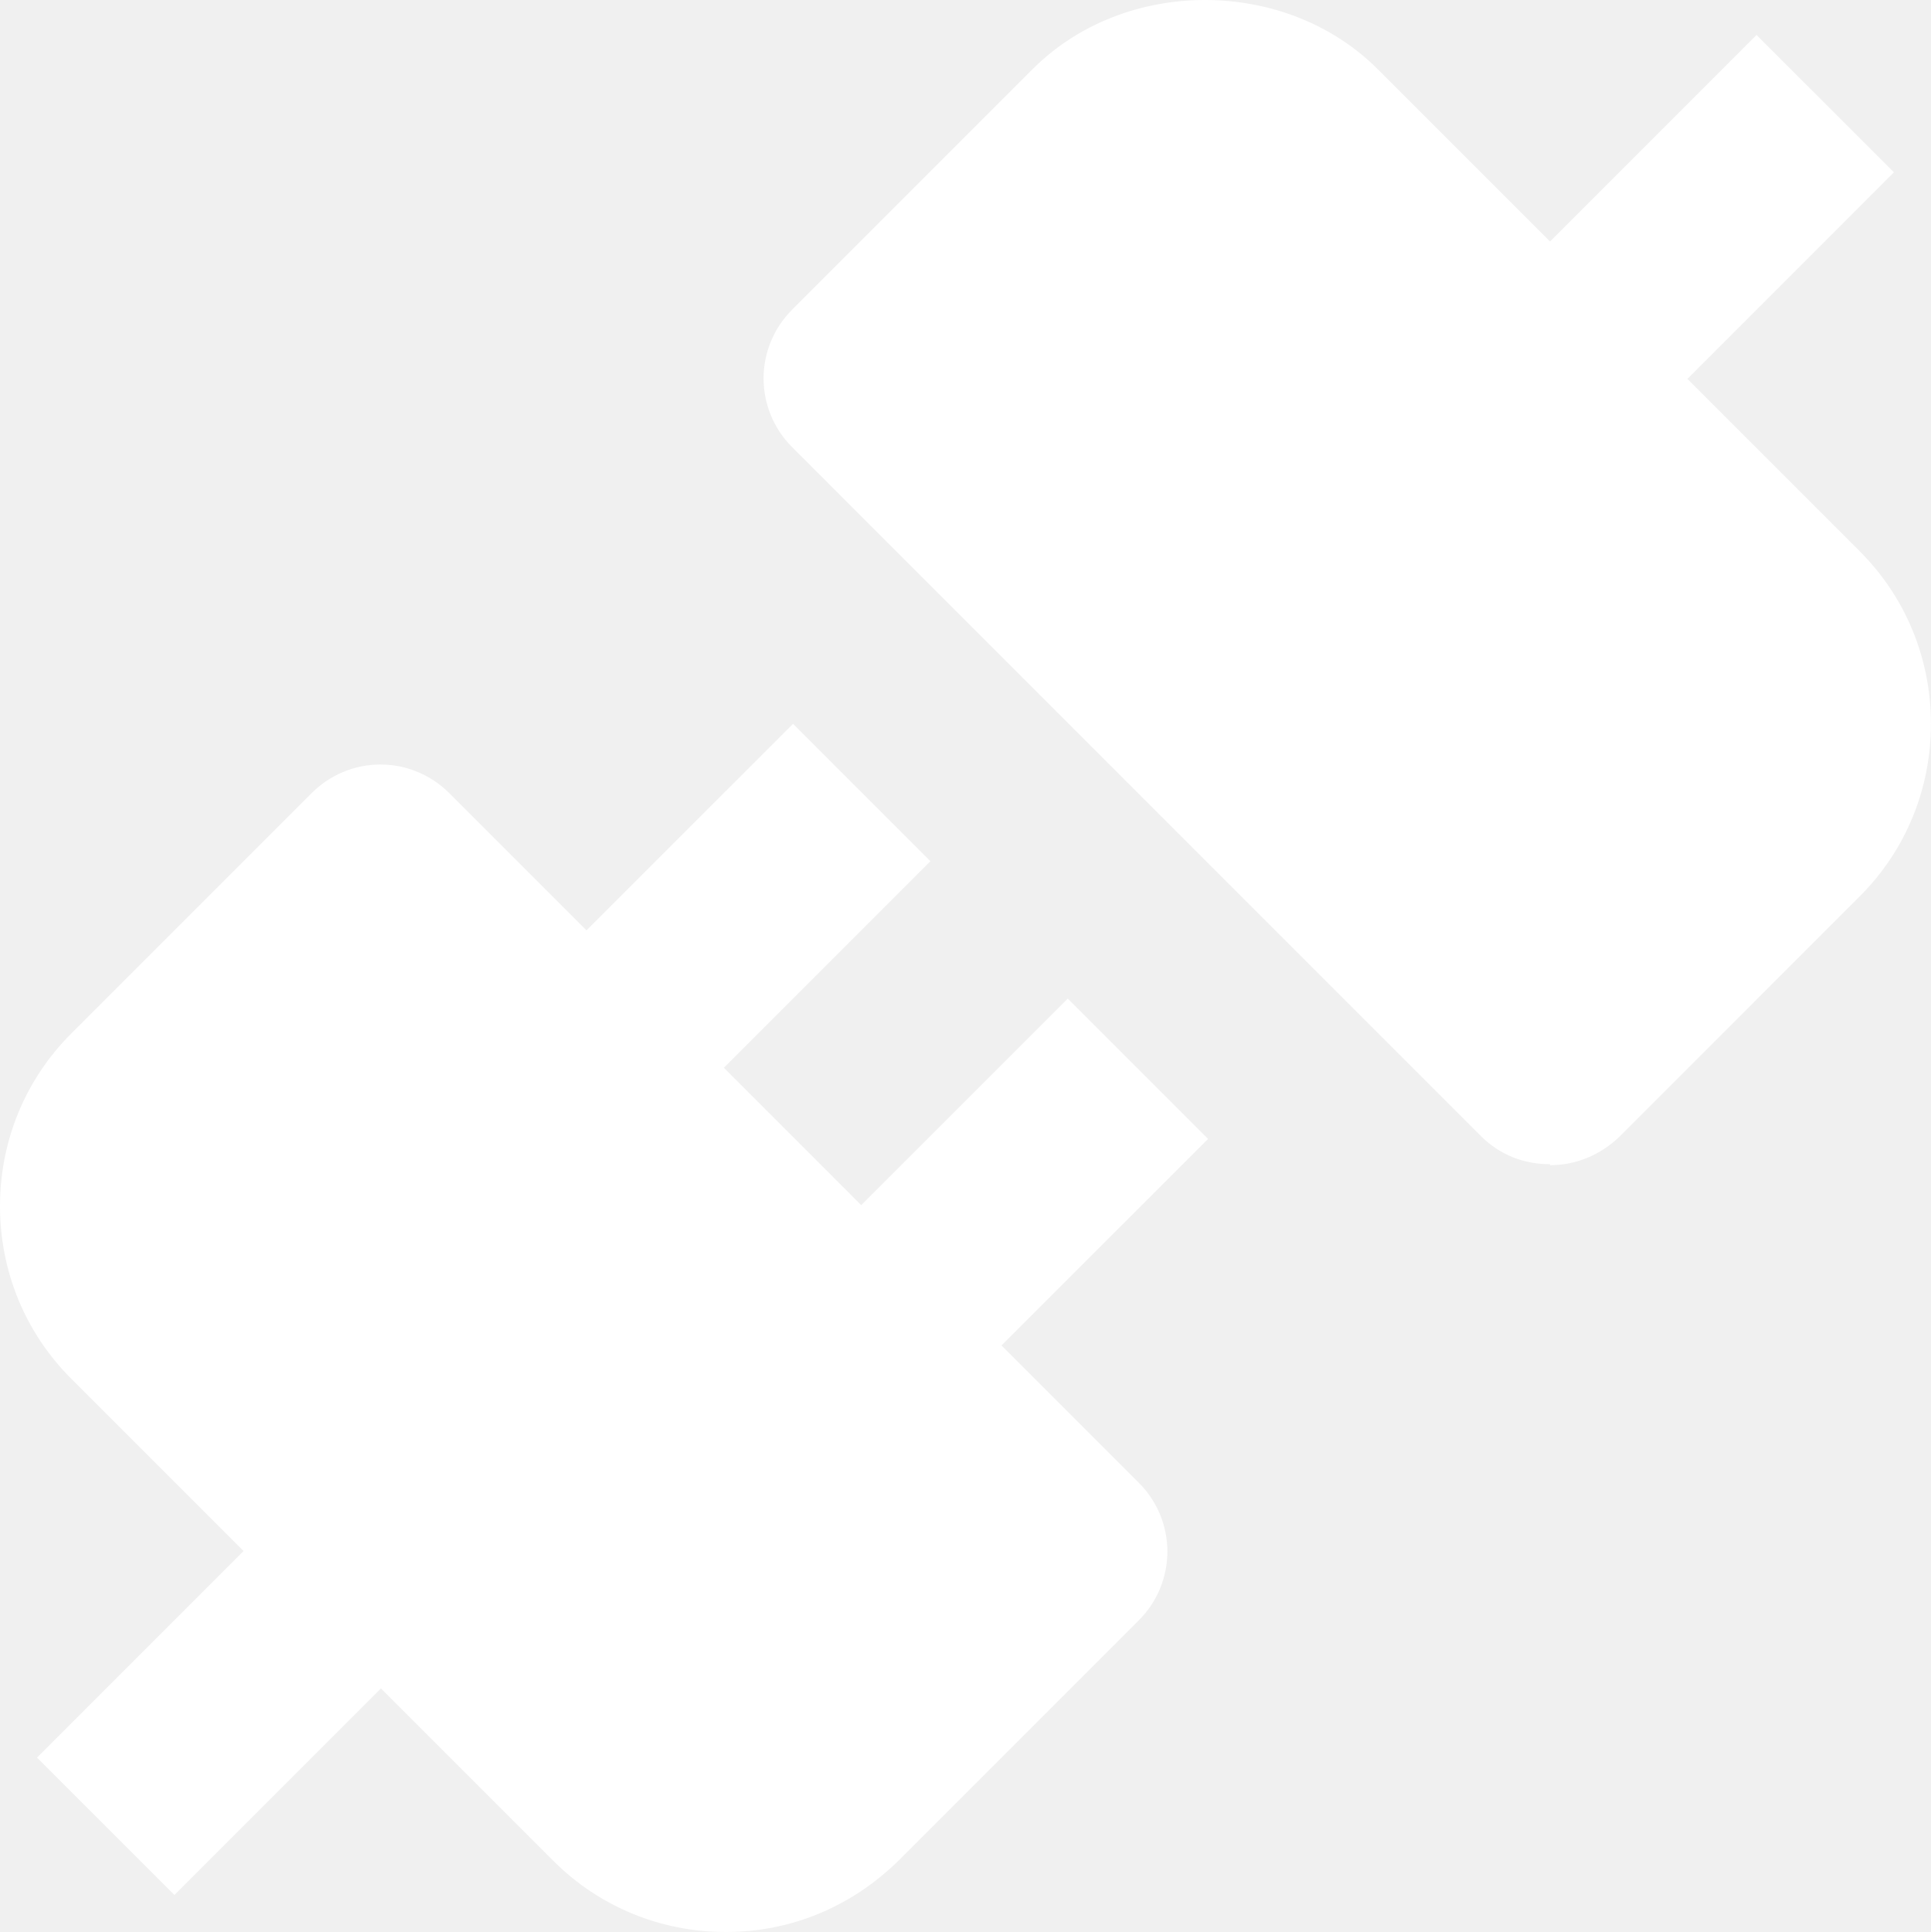
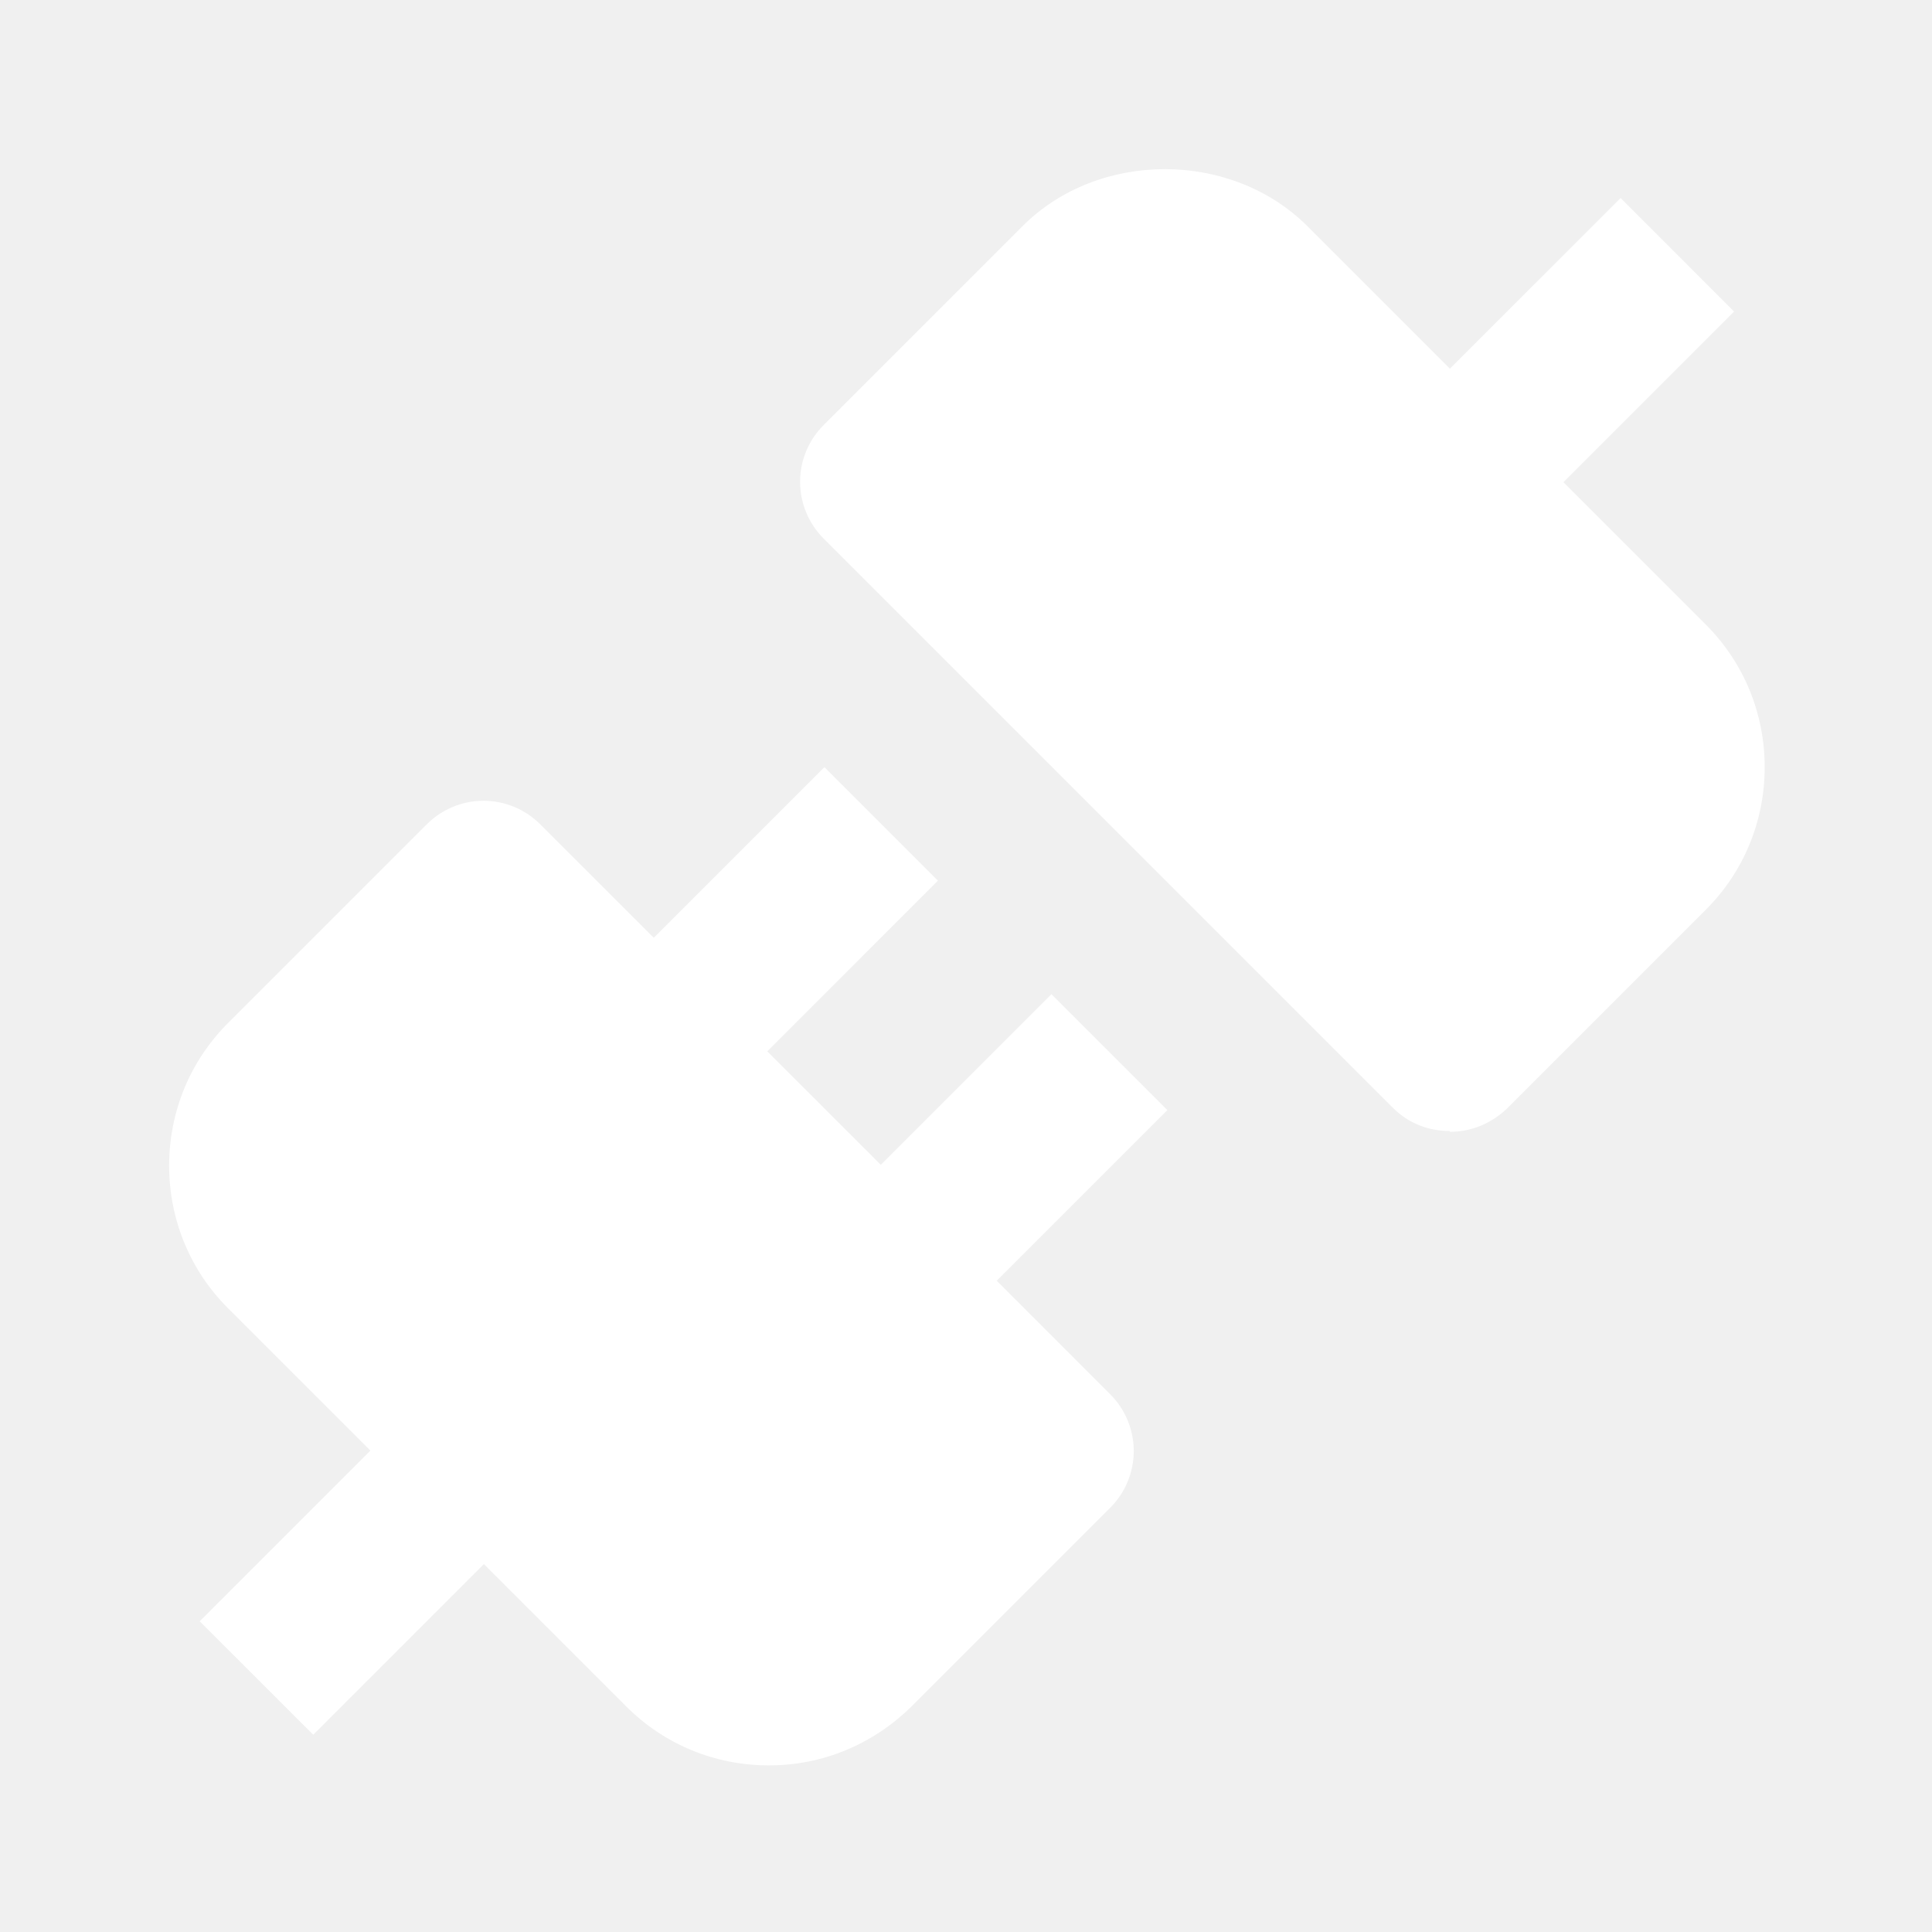
- <svg xmlns="http://www.w3.org/2000/svg" preserveAspectRatio="none" overflow="visible" style="display: block;" width="47.898" height="47.919" viewBox="0 0 47.898 47.919" fill="none">
-   <path id="Vector" d="M38.449 28.9C39.078 28.9 39.682 28.659 40.165 28.2L46.134 22.23C47.27 21.095 47.898 19.572 47.898 17.953C47.898 16.334 47.27 14.811 46.134 13.675L41.857 9.398L46.98 4.274L43.572 0.867L38.449 5.99L34.172 1.713C31.9 -0.559 27.913 -0.583 25.617 1.713L19.648 7.682C19.424 7.906 19.246 8.171 19.125 8.463C19.003 8.756 18.941 9.069 18.941 9.386C18.941 9.702 19.003 10.016 19.125 10.308C19.246 10.6 19.424 10.866 19.648 11.089L36.733 28.175C37.217 28.659 37.821 28.876 38.449 28.876V28.9ZM26.487 24.768L21.363 29.891L17.956 26.484L23.079 21.36L19.672 17.953L14.548 23.076L11.141 19.669C10.917 19.445 10.652 19.267 10.359 19.146C10.067 19.024 9.754 18.962 9.437 18.962C9.121 18.962 8.807 19.024 8.515 19.146C8.222 19.267 7.957 19.445 7.733 19.669L1.764 25.638C0.628 26.774 0 28.296 0 29.915C0 31.535 0.628 33.057 1.764 34.193L6.042 38.47L0.918 43.594L4.326 47.001L9.449 41.878L13.727 46.155C14.863 47.291 16.385 47.919 18.004 47.919C19.623 47.919 21.122 47.291 22.282 46.155L28.251 40.186C28.475 39.963 28.653 39.697 28.774 39.405C28.895 39.112 28.958 38.799 28.958 38.482C28.958 38.166 28.895 37.852 28.774 37.56C28.653 37.268 28.475 37.002 28.251 36.779L24.843 33.371L29.967 28.248L26.559 24.84L26.487 24.768Z" fill="white" />
+ <svg xmlns="http://www.w3.org/2000/svg" preserveAspectRatio="none" overflow="visible" style="display: block;" width="58" height="58" viewBox="0 0 58 58" fill="none">
+   <g id="boxicons:plug-connect-filled">
+     <path id="Vector" d="M43.527 33.978C44.156 33.978 44.76 33.737 45.243 33.278L51.212 27.308C52.348 26.173 52.977 24.65 52.977 23.031C52.977 21.412 52.348 19.889 51.212 18.753L46.935 14.476L52.058 9.353L48.651 5.945L43.527 11.068L39.25 6.791C36.978 4.519 32.991 4.495 30.695 6.791L24.726 12.76C24.502 12.984 24.324 13.249 24.203 13.542C24.081 13.834 24.019 14.147 24.019 14.464C24.019 14.78 24.081 15.094 24.203 15.386C24.324 15.678 24.502 15.944 24.726 16.168L41.812 33.253C42.295 33.737 42.899 33.954 43.527 33.954V33.978ZM31.565 29.846L26.442 34.969L23.034 31.562L28.157 26.438L24.75 23.031L19.627 28.154L16.219 24.747C15.995 24.523 15.73 24.345 15.438 24.224C15.145 24.102 14.832 24.04 14.515 24.04C14.199 24.04 13.885 24.102 13.593 24.224C13.301 24.345 13.035 24.523 12.812 24.747L6.842 30.716C5.706 31.852 5.078 33.374 5.078 34.993C5.078 36.613 5.706 38.135 6.842 39.271L11.12 43.548L5.996 48.672L9.404 52.079L14.527 46.956L18.805 51.233C19.941 52.369 21.463 52.998 23.082 52.998C24.701 52.998 26.2 52.369 27.36 51.233L33.329 45.264C33.553 45.041 33.731 44.775 33.852 44.483C33.973 44.19 34.036 43.877 34.036 43.56C34.036 43.244 33.973 42.931 33.852 42.638C33.731 42.346 33.553 42.08 33.329 41.857L29.922 38.449L35.045 33.326L31.637 29.918L31.565 29.846Z" fill="white" />
+   </g>
</svg>
